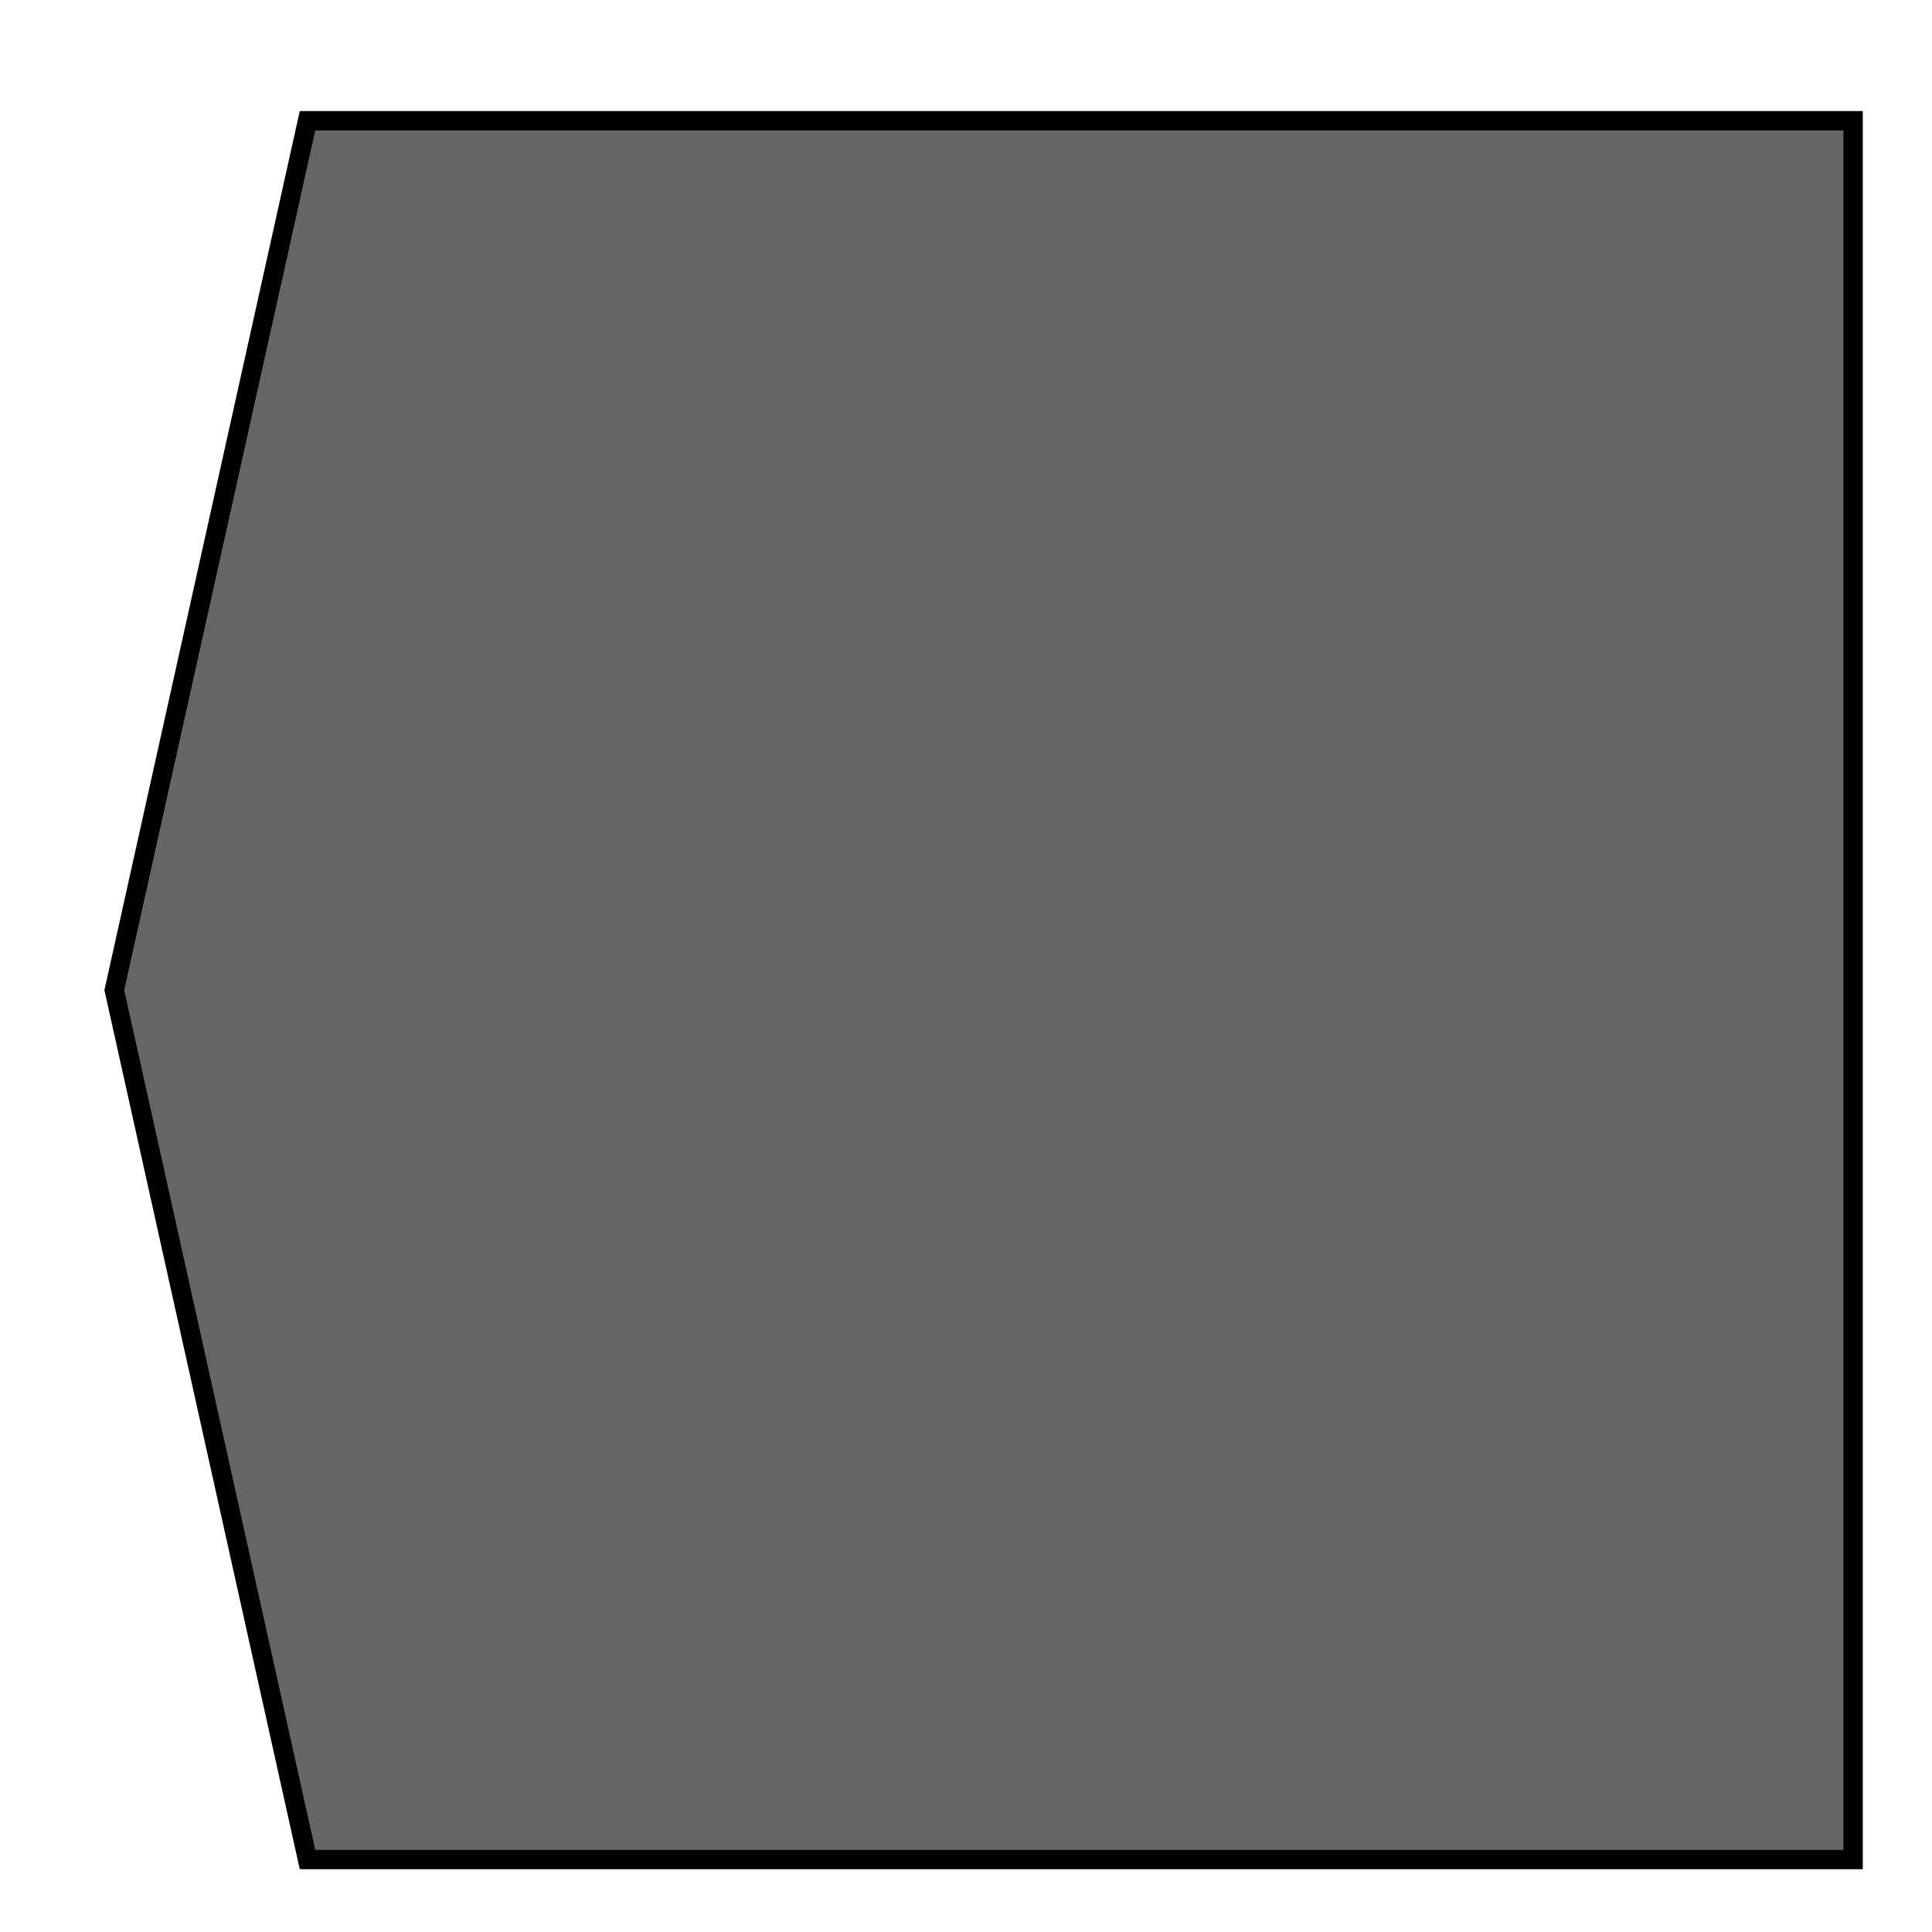
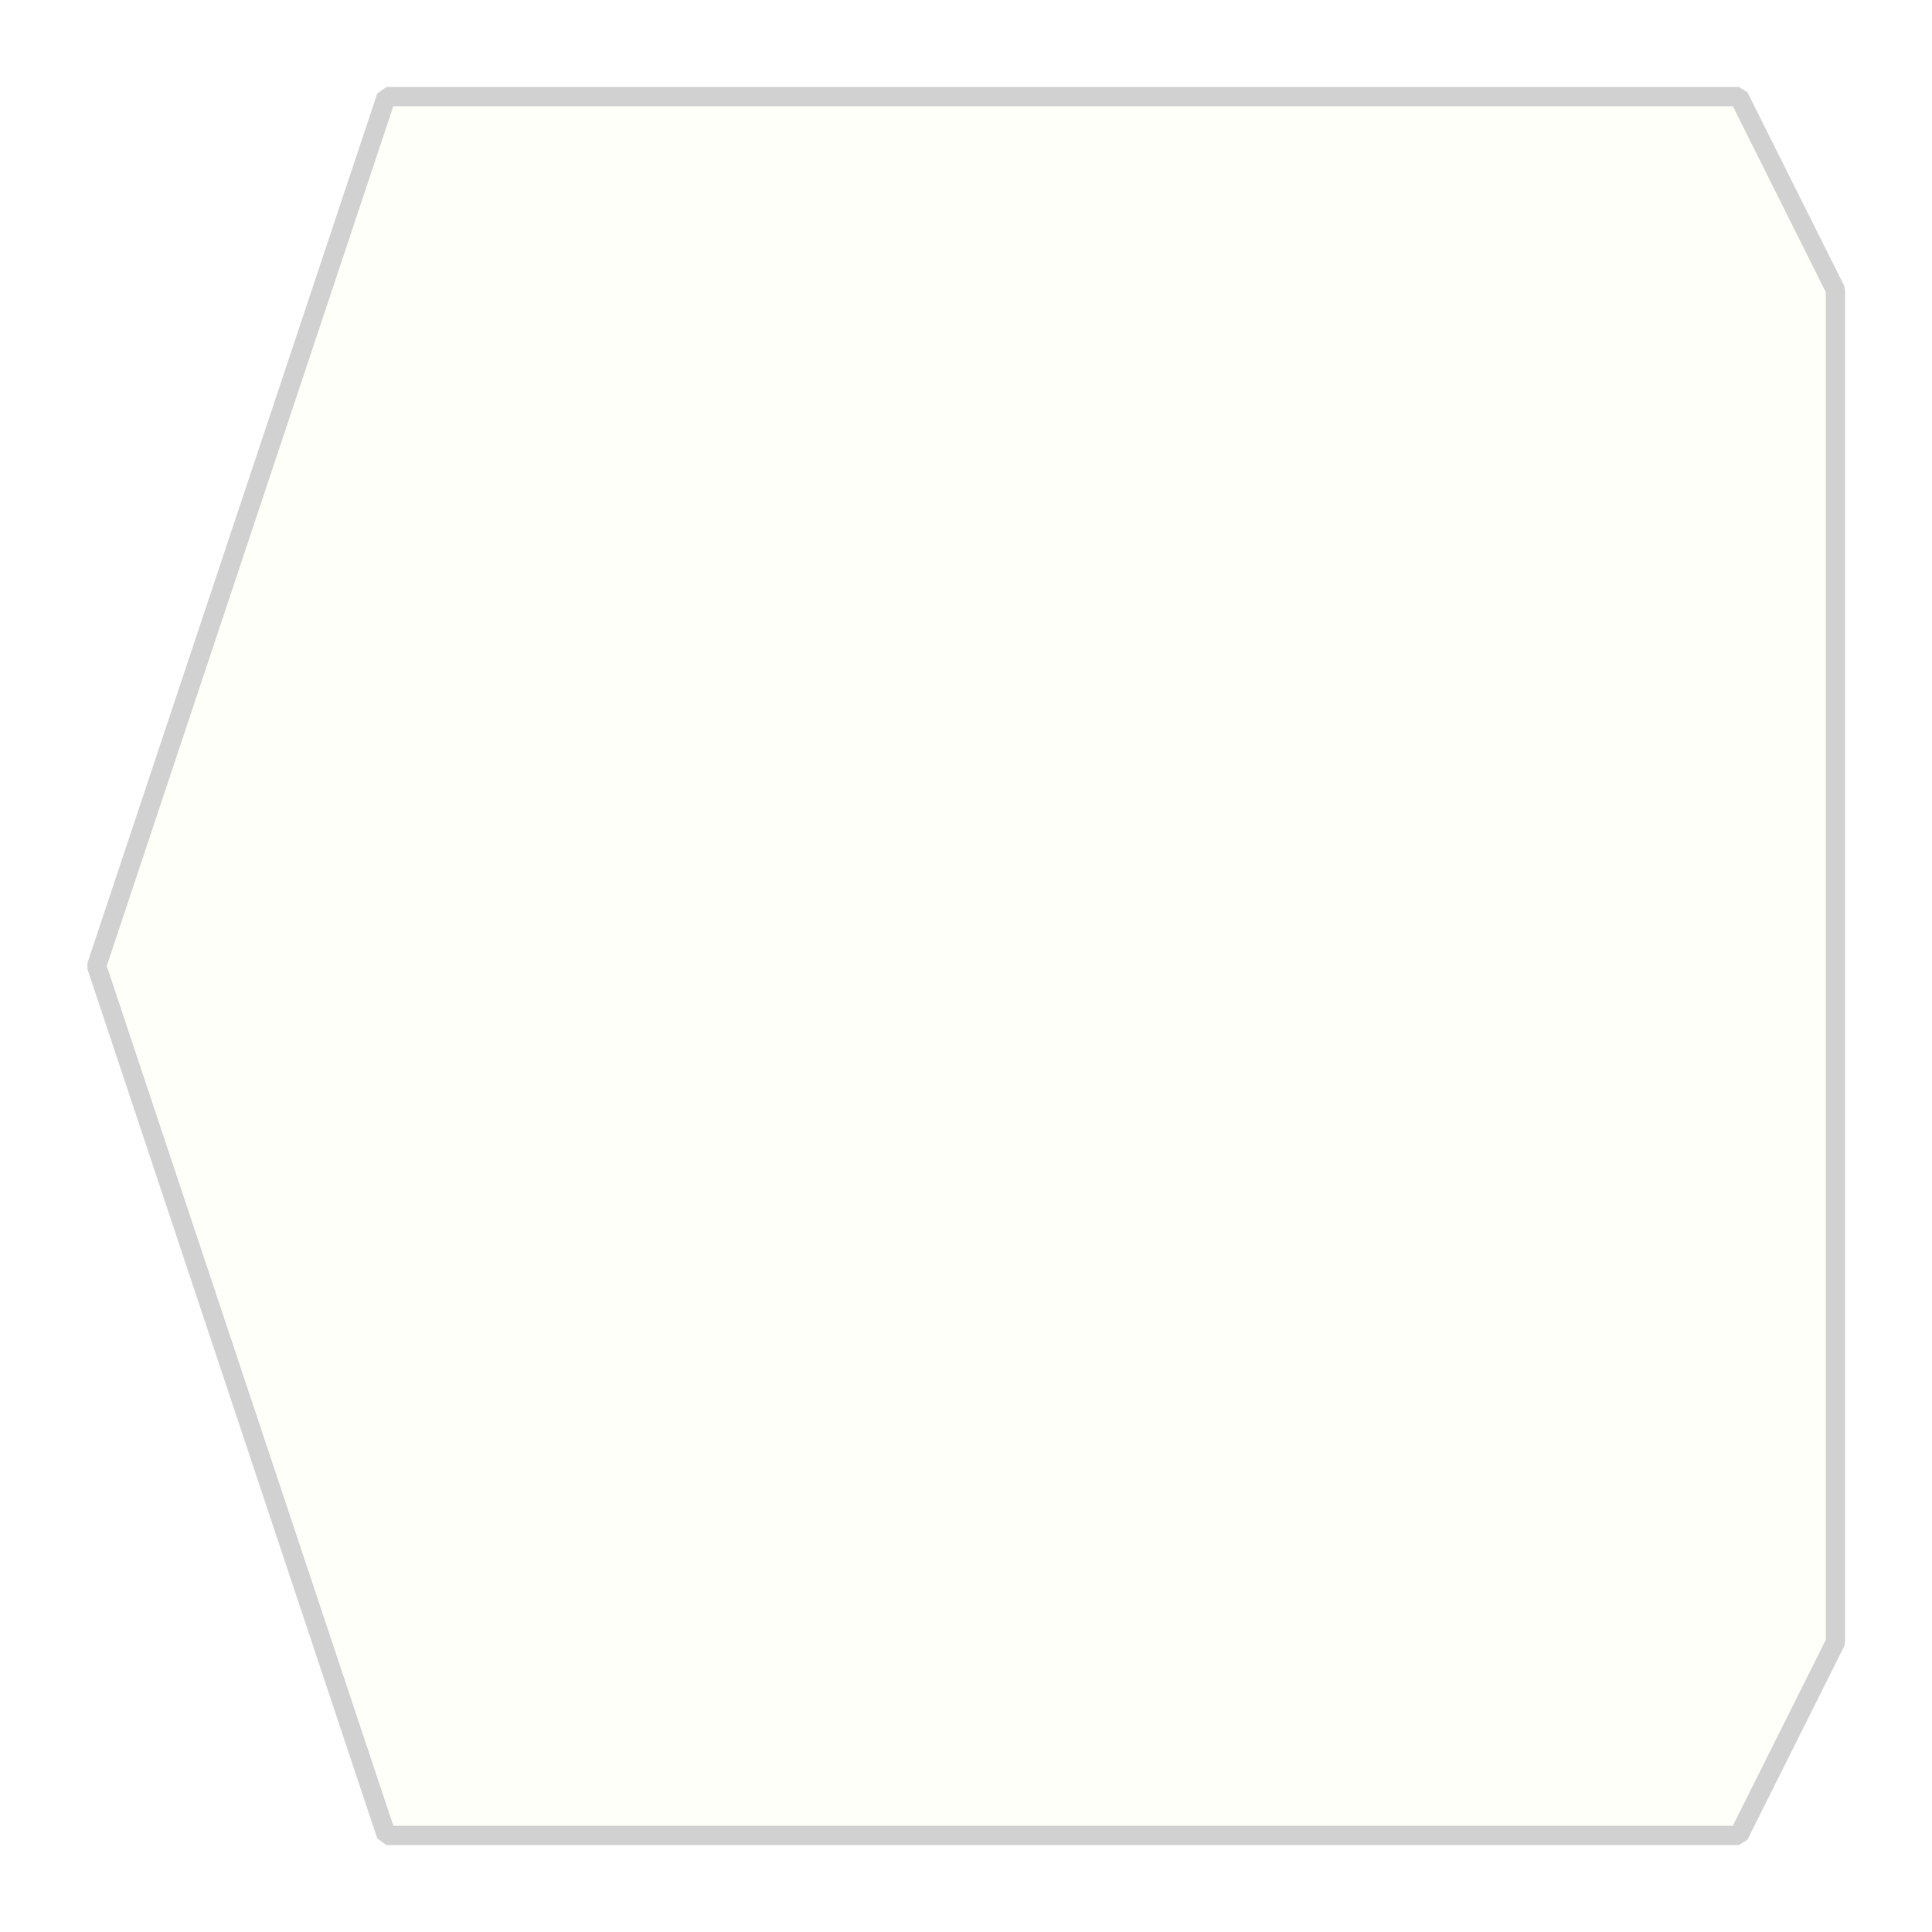
- <svg xmlns="http://www.w3.org/2000/svg" contentScriptType="text/ecmascript" width="100px" baseProfile="full" zoomAndPan="magnify" contentStyleType="text/css" height="100px" viewBox="0 0 100 100" preserveAspectRatio="none" version="1.0">
-   <polygon fill="#666" transform="matrix(-1.0 0.0 0.0 -1.0 101.25 101.25)" points="5.333,95.0 5.333,5.0         85.333,5.0 95.333,50.0 85.333,95.0" stroke="#000000" />
+ <svg xmlns="http://www.w3.org/2000/svg" baseProfile="full" class="svg" contentScriptType="text/ecmascript" contentStyleType="text/css" preserveAspectRatio="none" version="1.2" viewBox="0 0 100 100" xlink="http://www.w3.org/1999/xlink" zoomAndPan="disable">
+   <polygon class="tab" fill="#fffffa" points="20.0,95.0 5.0,50.0 20.0,5.0 90.0,5.0 95.0,15.0 95.0,85.0 90.0,95.0" stroke-linejoin="bevel" stroke-width="1px" stroke="#d1d1d1" vector-effect="non-scaling-stroke" />
+   <polygon class="insert" fill="#FFEA00" points="25.0,95.0 10.0,50.0 25.0,5.0" stroke-linejoin="bevel" stroke-width=".5px" stroke="black" vector-effect="non-scaling-stroke" visibility="hidden" />
</svg>
